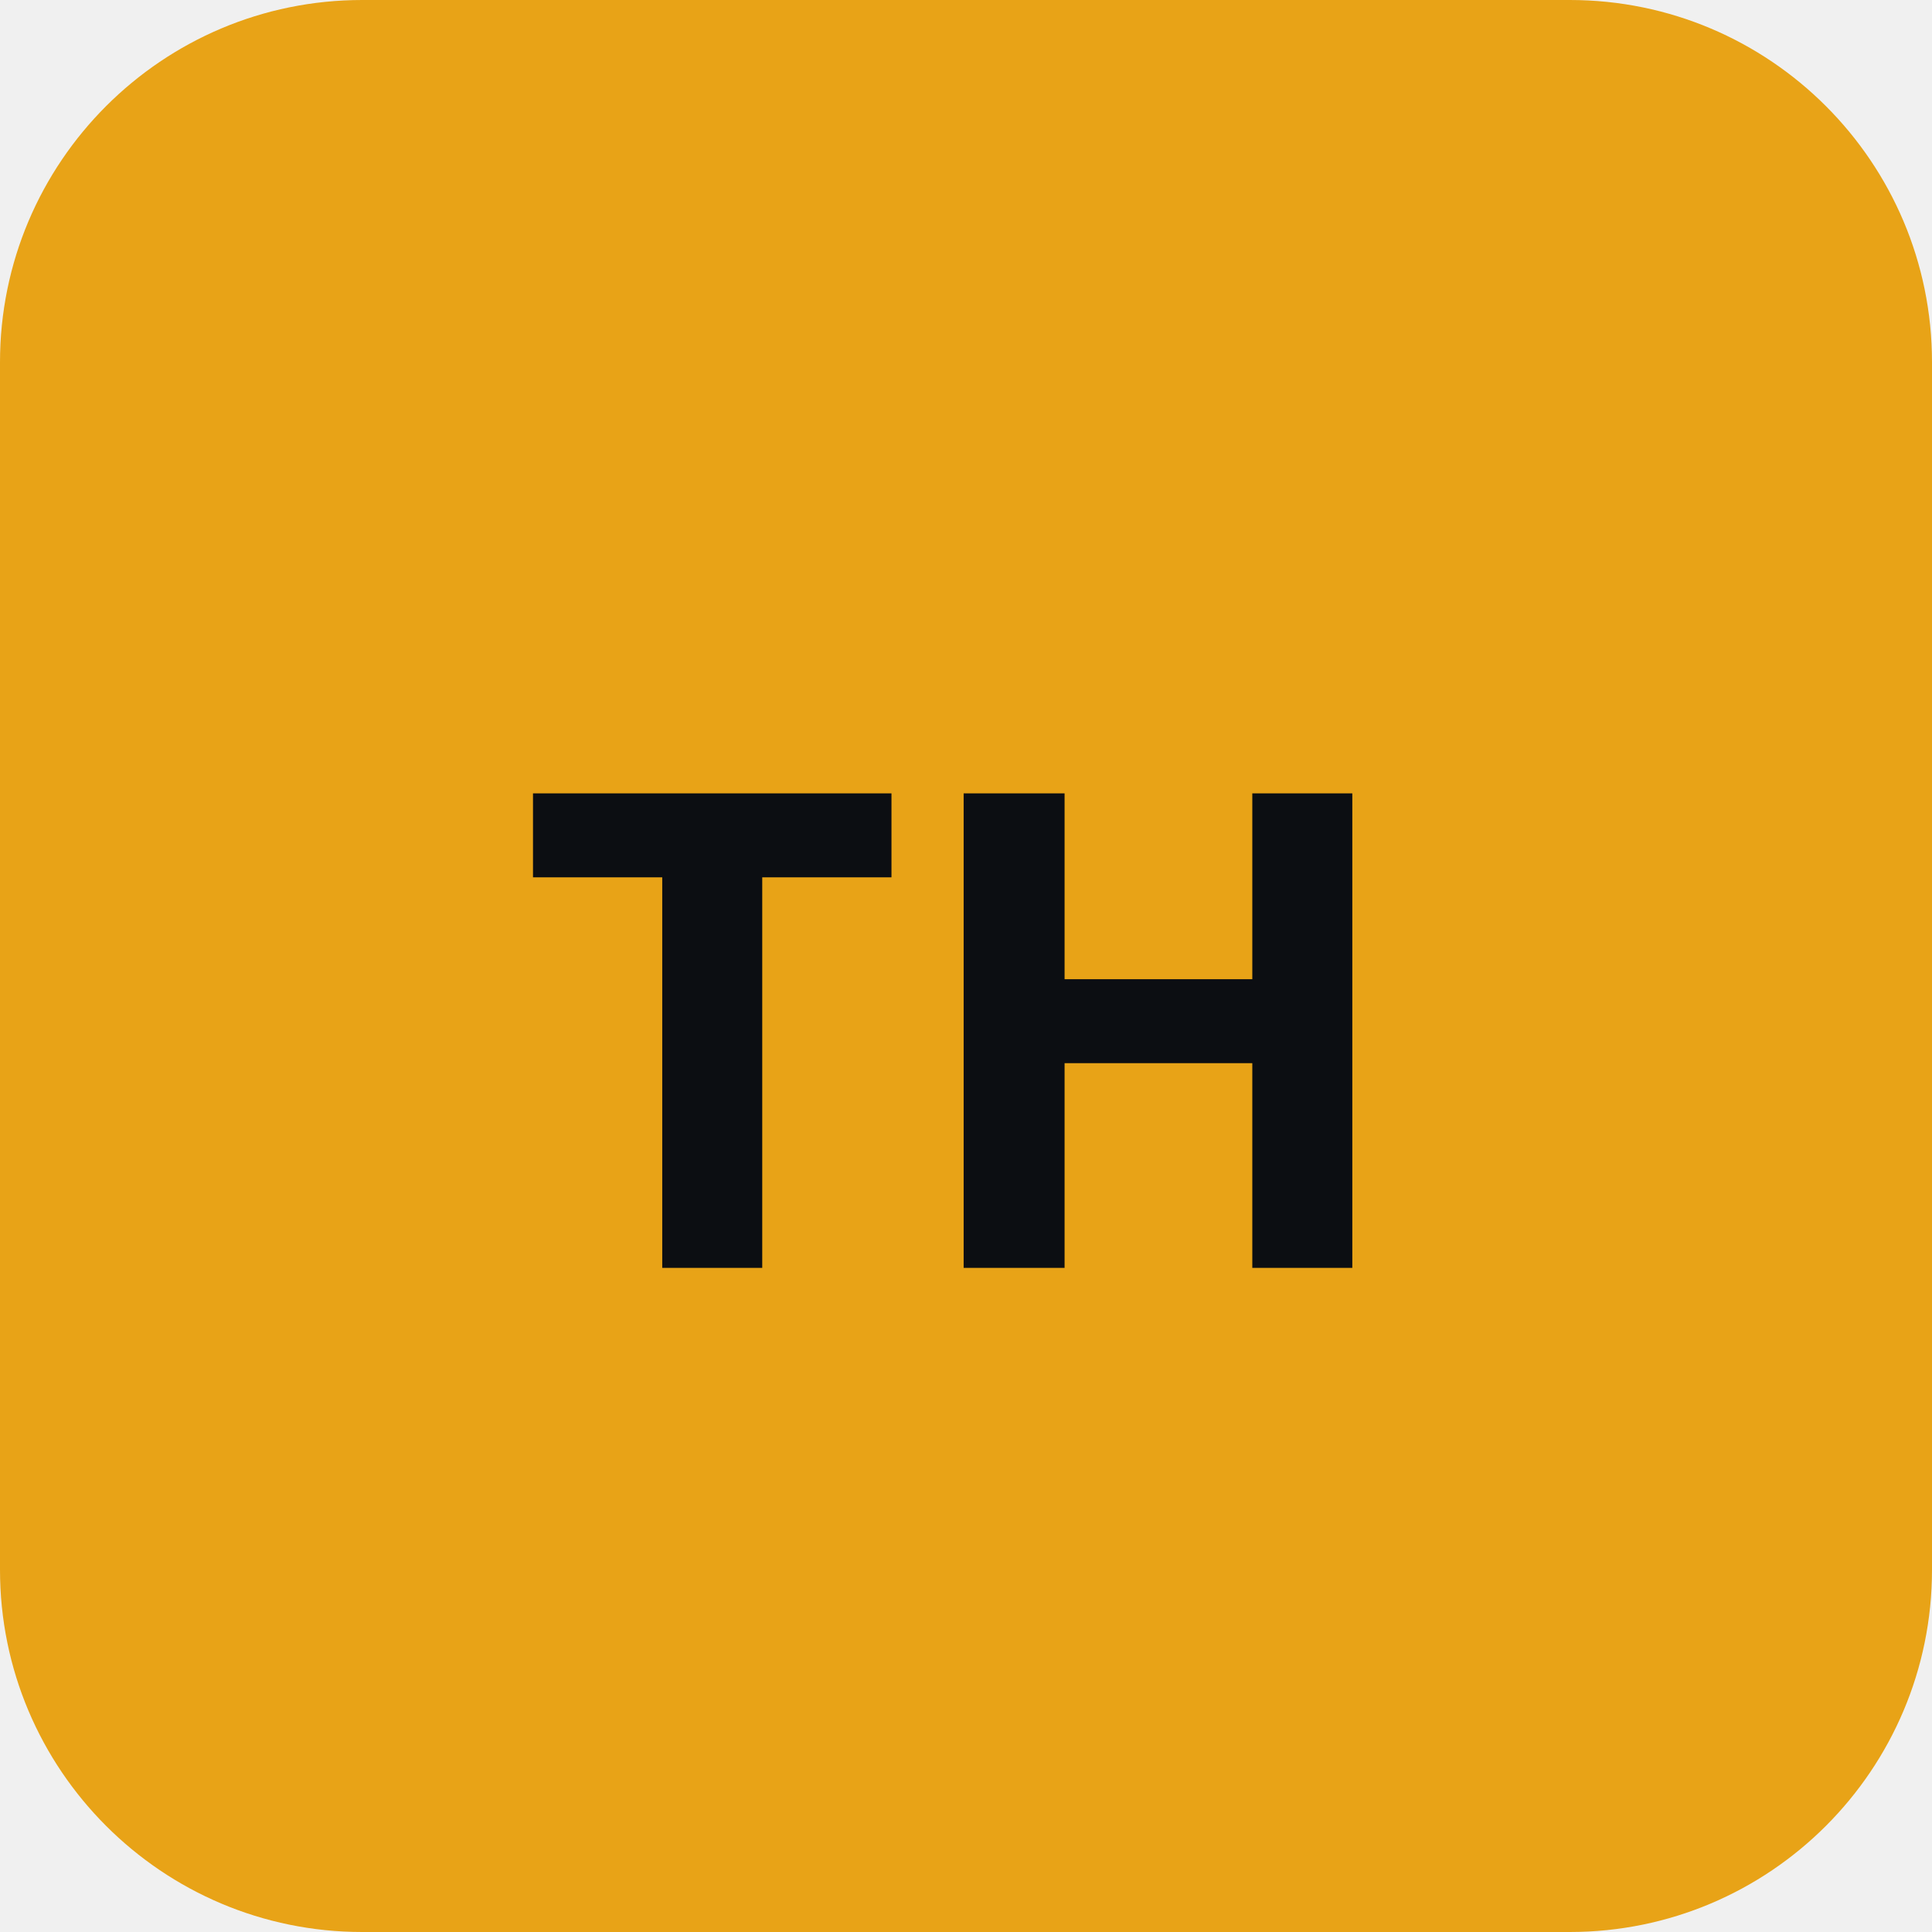
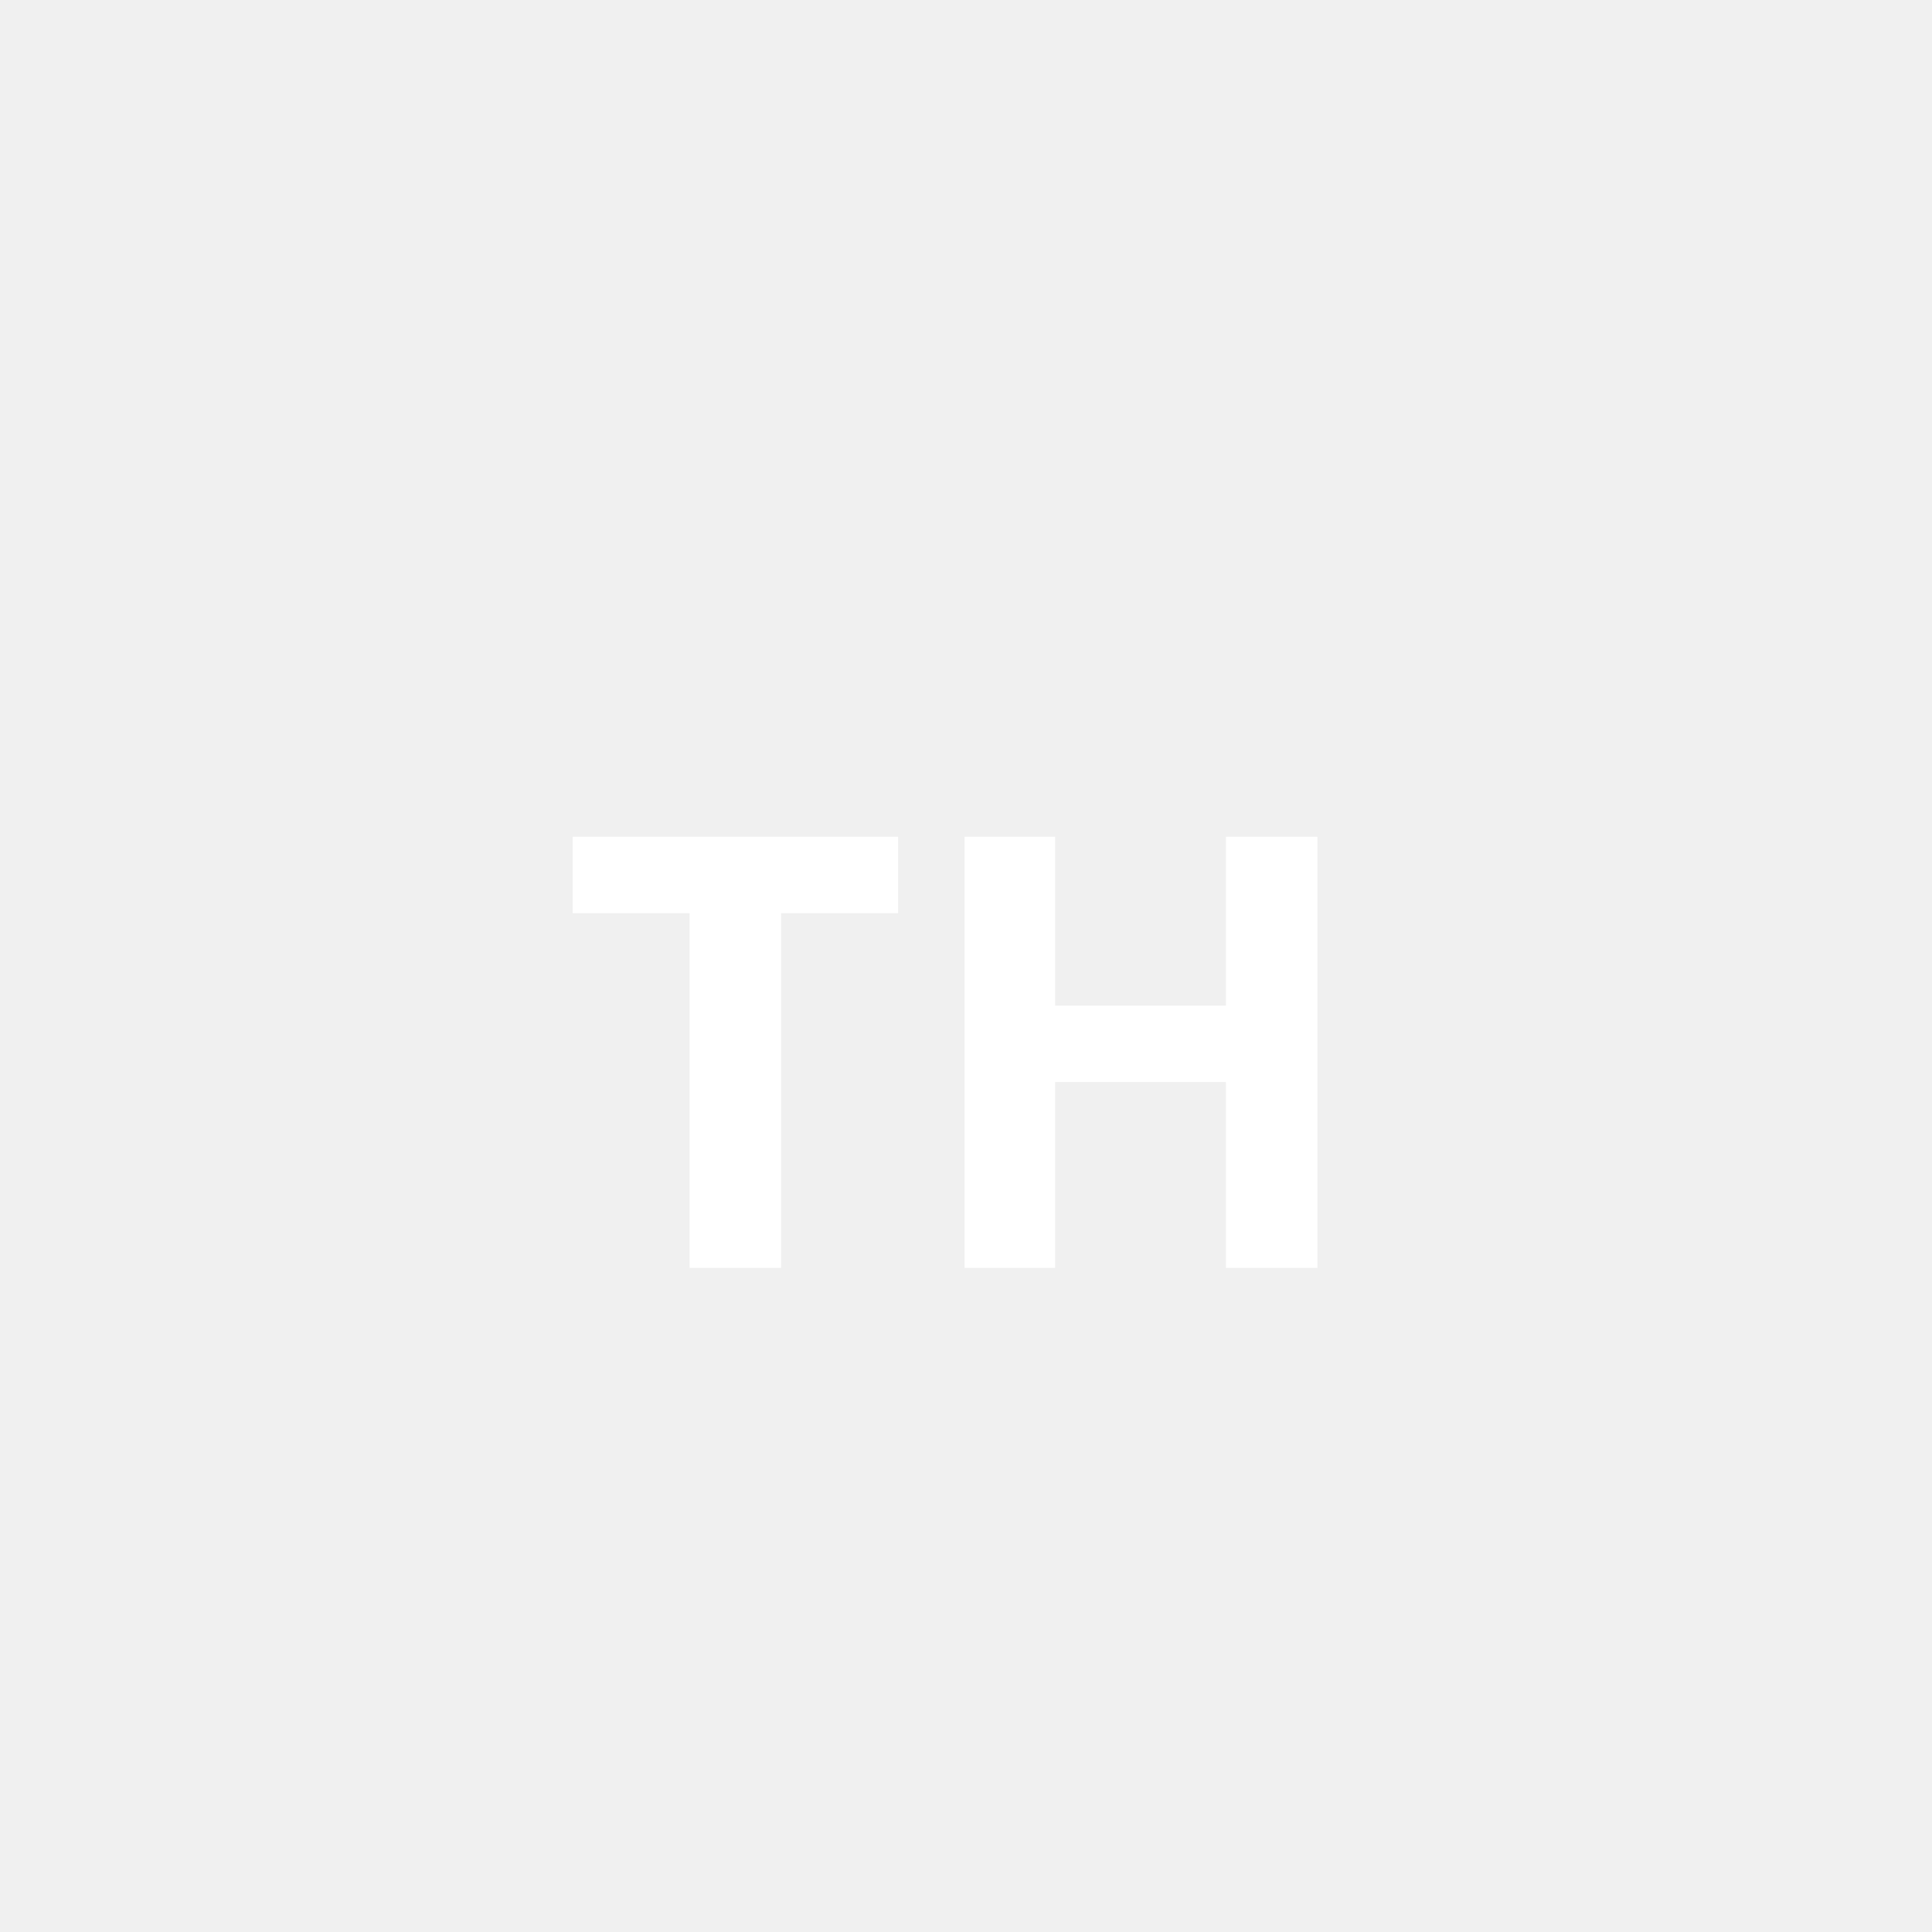
<svg xmlns="http://www.w3.org/2000/svg" viewBox="0 0 32 32" fill="none">
-   <rect width="32" height="32" rx="6" fill="#e8a317" />
-   <text x="16" y="21" text-anchor="middle" font-family="system-ui,sans-serif" font-size="11" font-weight="700" fill="#0c0e12">TH</text>
+   <rect width="32" height="32" rx="6" fill="oklch(0.4 0.15 270)" />
+   <text x="16" y="21" text-anchor="middle" font-family="system-ui,sans-serif" font-size="10" font-weight="700" fill="white">TH</text>
</svg>
